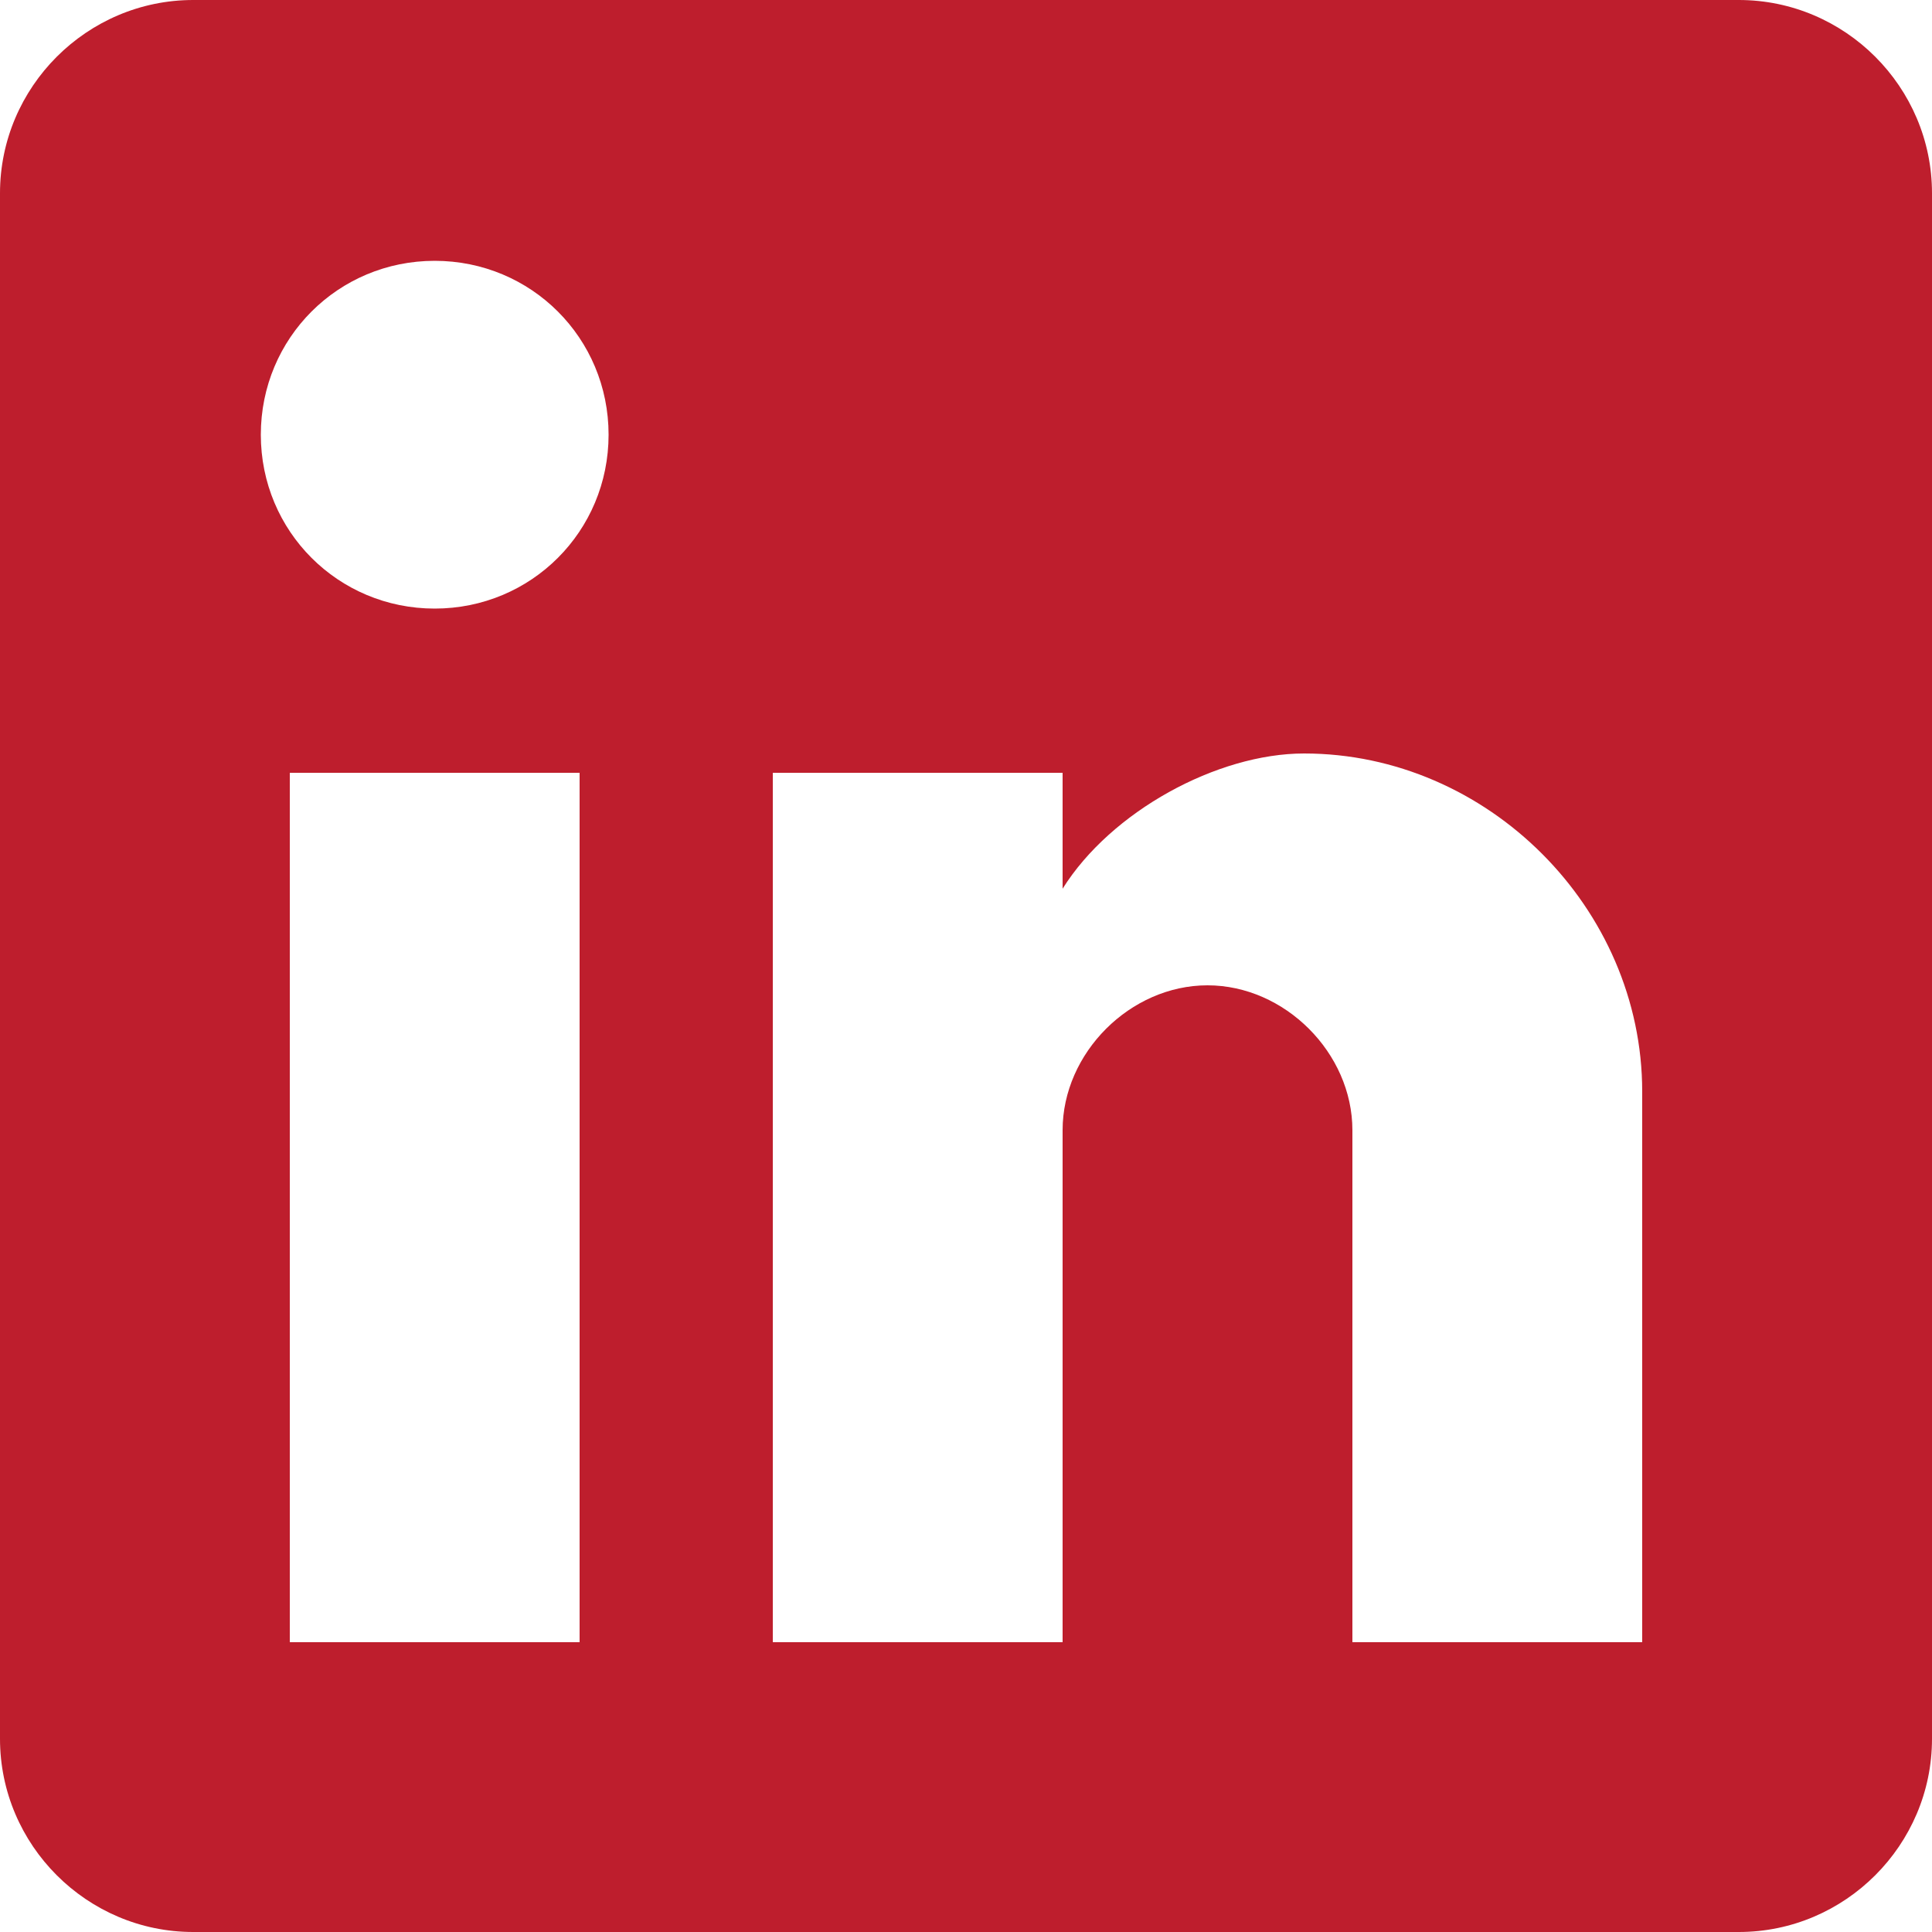
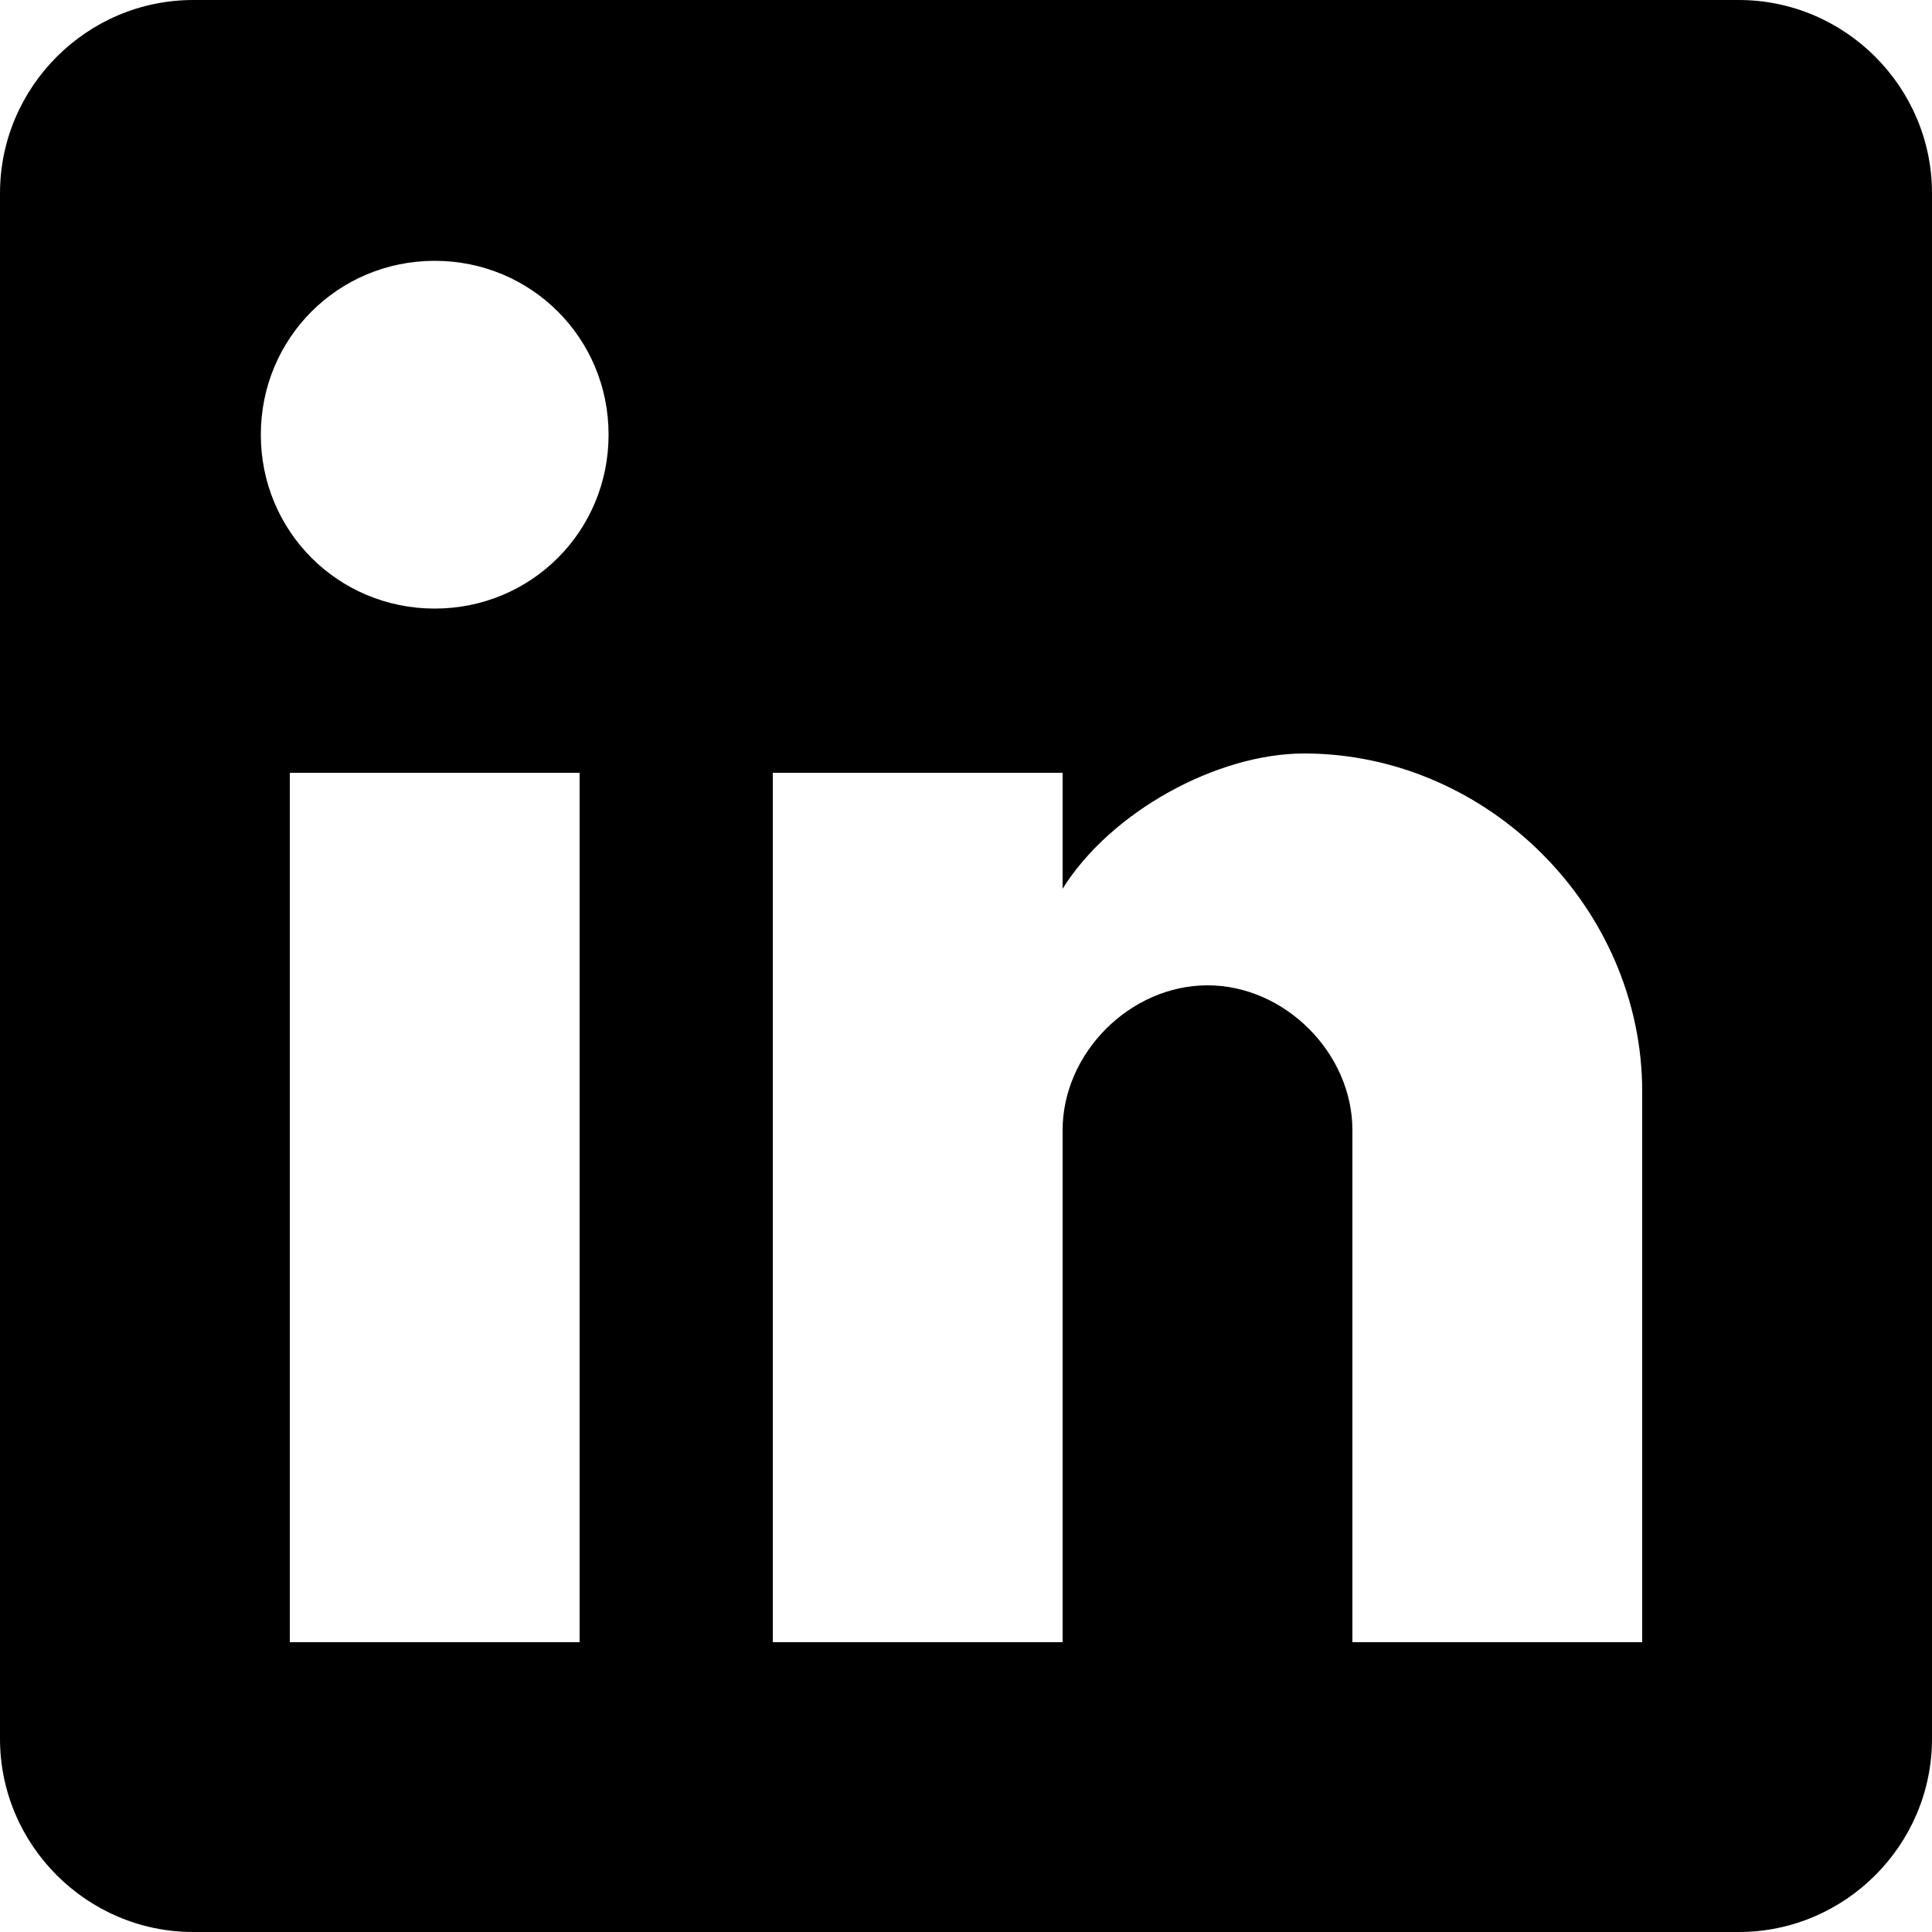
<svg xmlns="http://www.w3.org/2000/svg" version="1.1" id="Capa_1" x="0px" y="0px" width="510px" height="510px" viewBox="0 0 510 510" enable-background="new 0 0 510 510" xml:space="preserve">
  <g>
    <g id="post-linkedin">
-       <path fill="#BE1E2D" d="M459,0H51C22.95,0,0,22.95,0,51v408c0,28.05,22.95,51,51,51h408c28.05,0,51-22.95,51-51V51    C510,22.95,487.05,0,459,0z M153,433.5H76.5V204H153V433.5z M114.75,160.65c-25.5,0-45.9-20.4-45.9-45.9s20.4-45.9,45.9-45.9    s45.9,20.4,45.9,45.9S140.25,160.65,114.75,160.65z M433.5,433.5H357V298.35c0-20.398-17.85-38.25-38.25-38.25    s-38.25,17.852-38.25,38.25V433.5H204V204h76.5v30.6c12.75-20.4,40.8-35.7,63.75-35.7c48.45,0,89.25,40.8,89.25,89.25V433.5z" />
+       <path fill="black" d="M459,0H51C22.95,0,0,22.95,0,51v408c0,28.05,22.95,51,51,51h408c28.05,0,51-22.95,51-51V51    C510,22.95,487.05,0,459,0z M153,433.5H76.5V204H153V433.5z M114.75,160.65c-25.5,0-45.9-20.4-45.9-45.9s20.4-45.9,45.9-45.9    s45.9,20.4,45.9,45.9S140.25,160.65,114.75,160.65z M433.5,433.5H357V298.35c0-20.398-17.85-38.25-38.25-38.25    s-38.25,17.852-38.25,38.25V433.5H204V204h76.5v30.6c12.75-20.4,40.8-35.7,63.75-35.7c48.45,0,89.25,40.8,89.25,89.25V433.5z" />
    </g>
  </g>
</svg>
